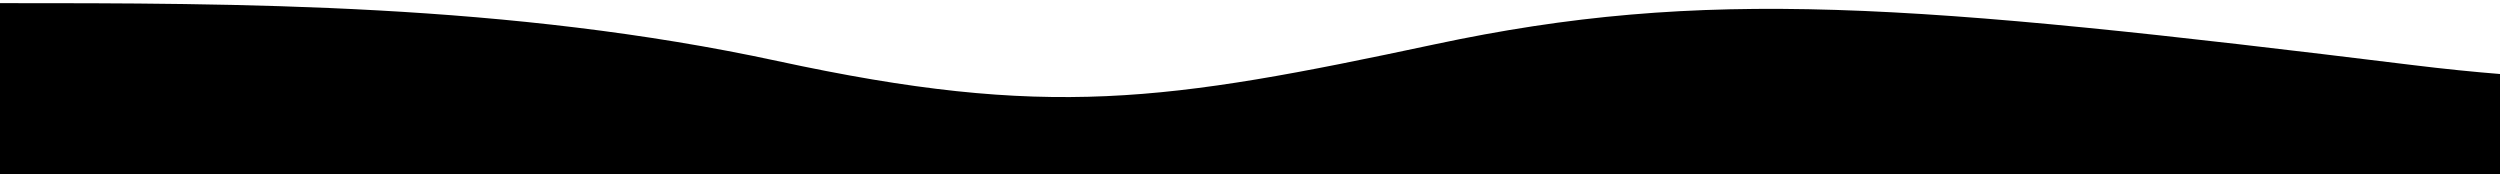
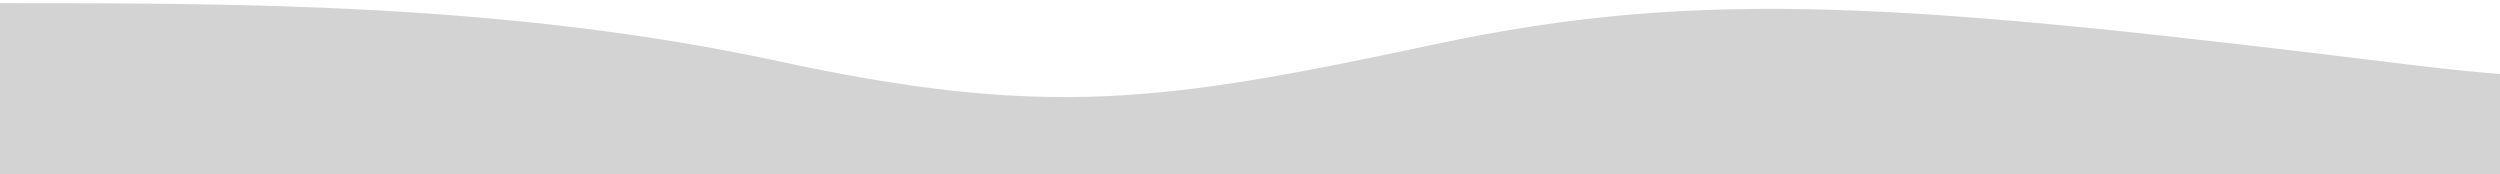
<svg xmlns="http://www.w3.org/2000/svg" class="wave-1hkxOo" version="1.1" viewBox="0 0 1440 100" preserveAspectRatio="none">
-   <path class="wavePath-haxJK1 animationPaused-2hZ4IO" d="M826.337,25.54 C670.97,58.656 603.696,68.787 447.802,35.144 C293.343,1.811 137.334,1.811 0,1.811 L0,150 L1920,150 L1920,1.811 C1739.535,-16.685 1679.864,73.161 1389.783,37.486 C1099.701,1.811 981.705,-7.577 826.337,25.54 Z" fill="currentColor" />
+   <path class="wavePath-haxJK1 animationPaused-2hZ4IO" d="M826.337,25.54 C670.97,58.656 603.696,68.787 447.802,35.144 C293.343,1.811 137.334,1.811 0,1.811 L0,150 L1920,150 L1920,1.811 C1739.535,-16.685 1679.864,73.161 1389.783,37.486 C1099.701,1.811 981.705,-7.577 826.337,25.54 Z" fill="lightgrey" />
</svg>
